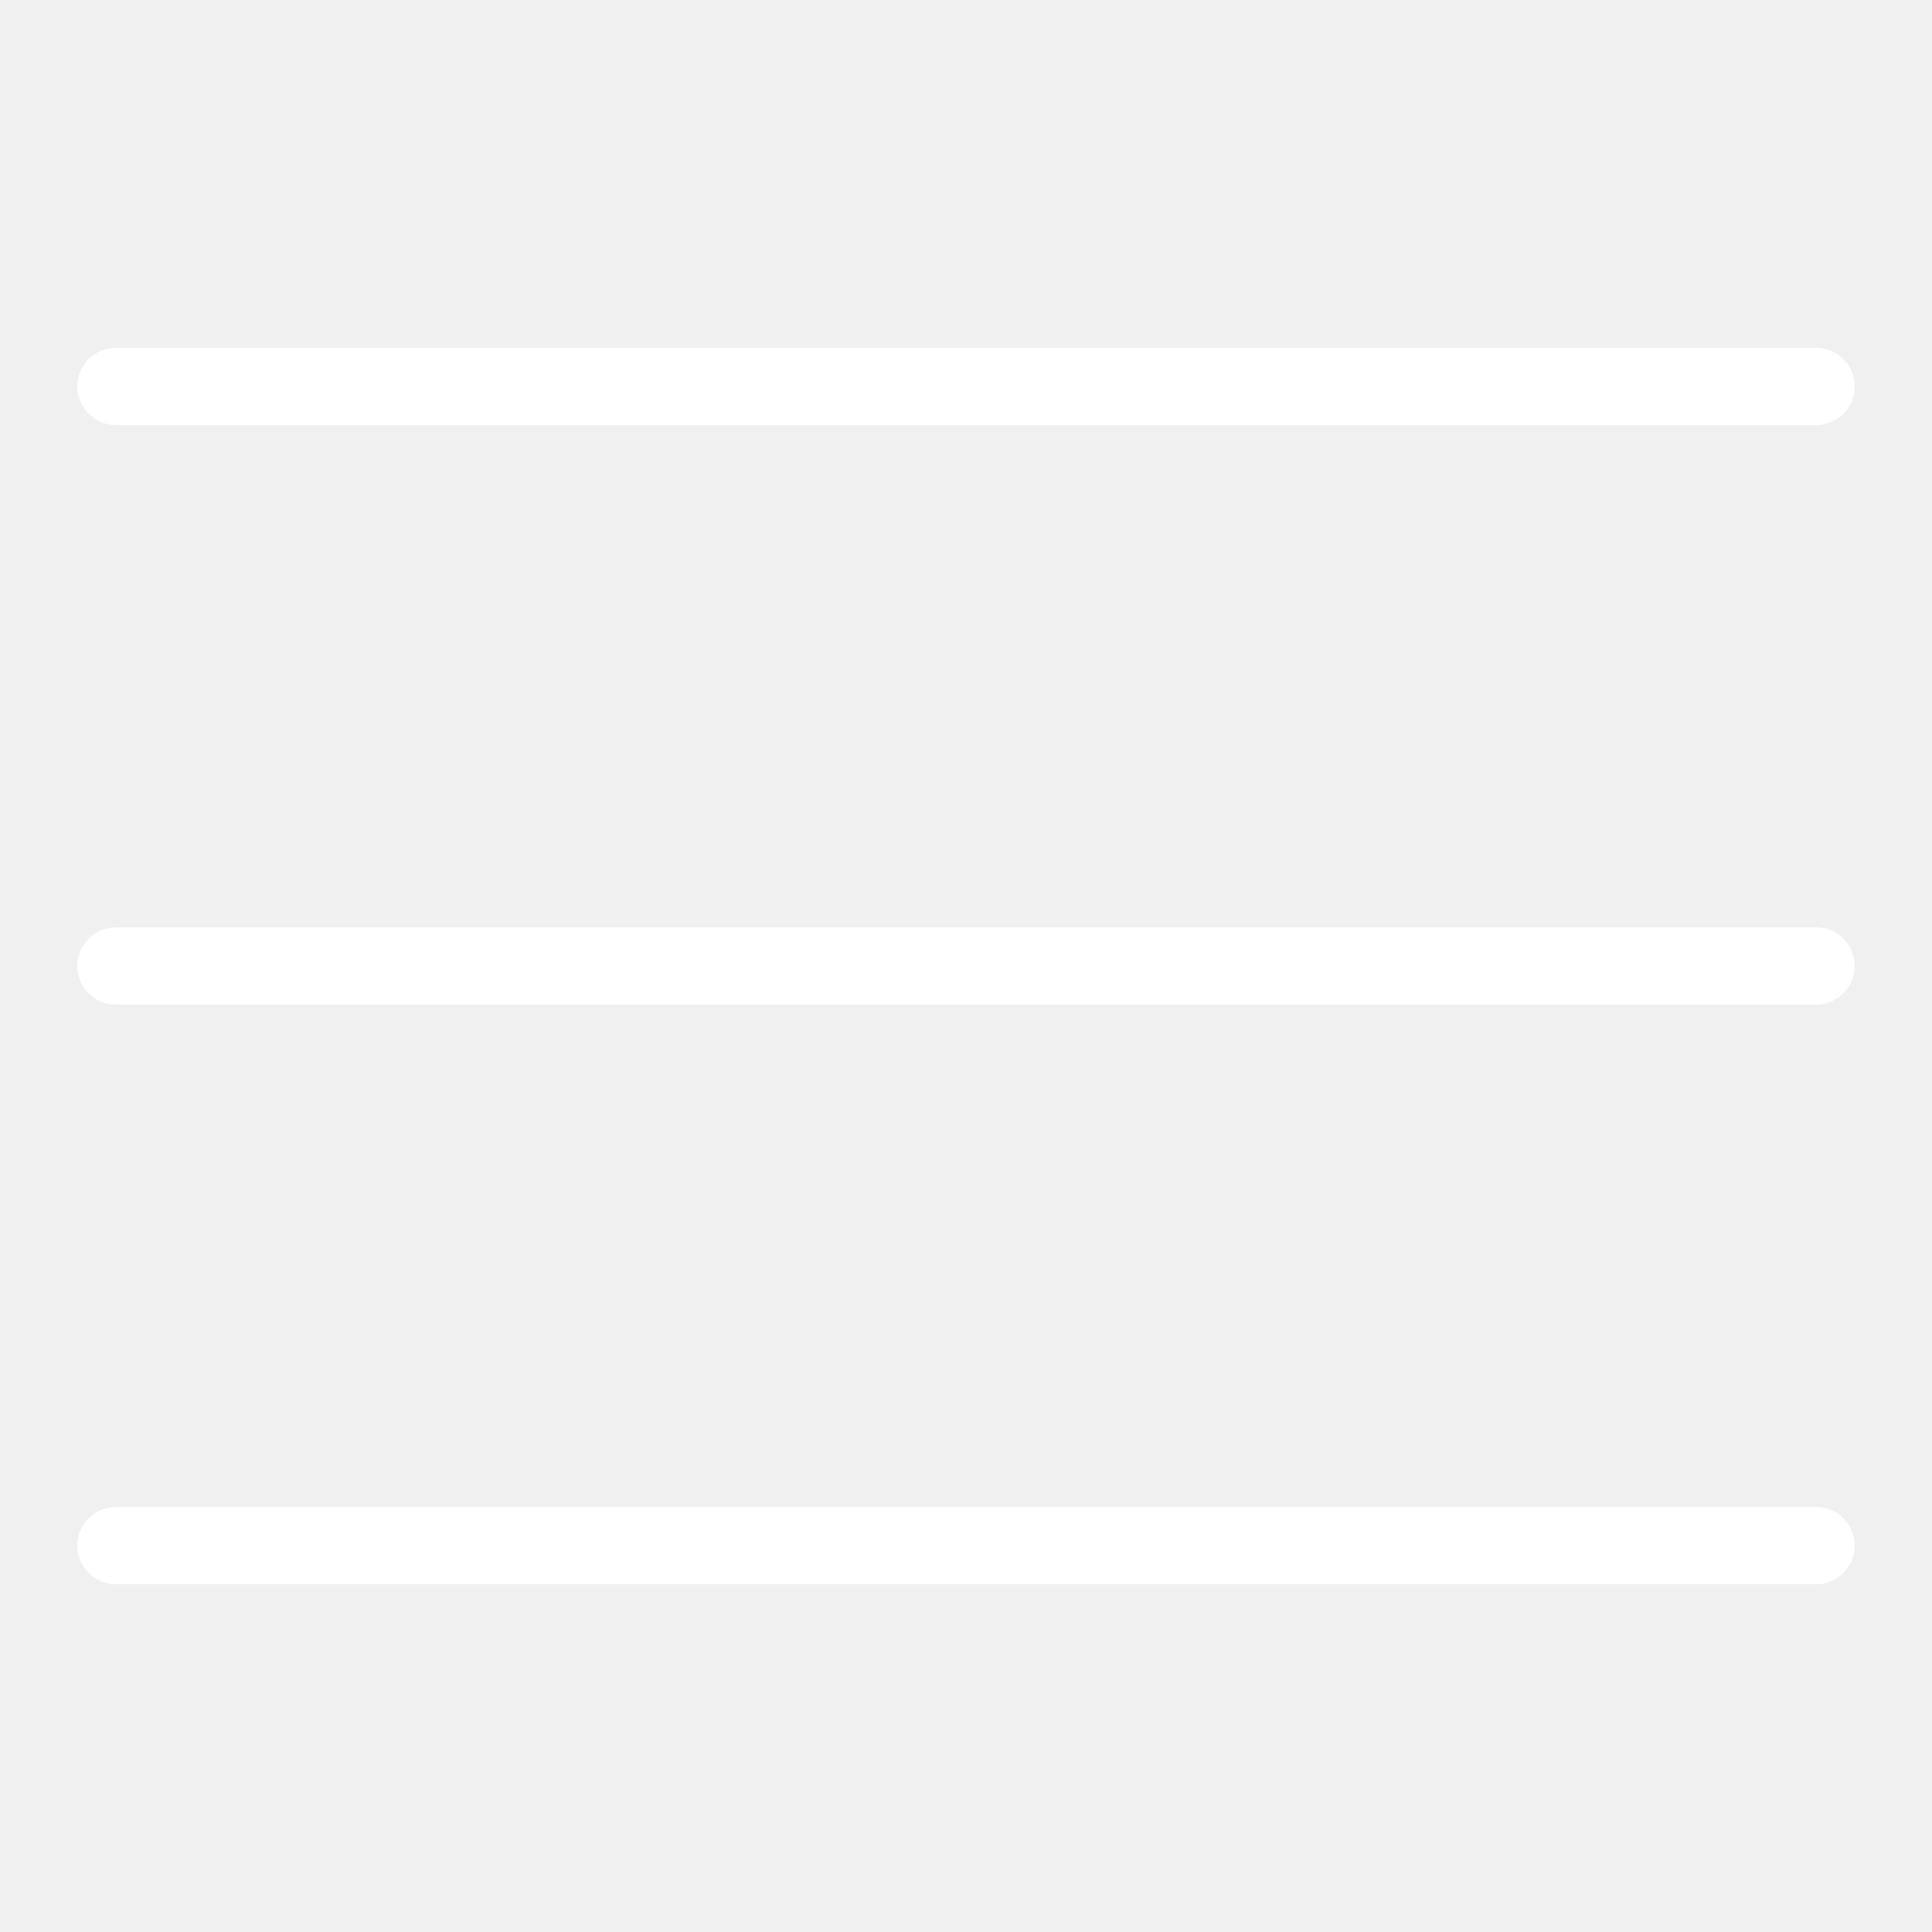
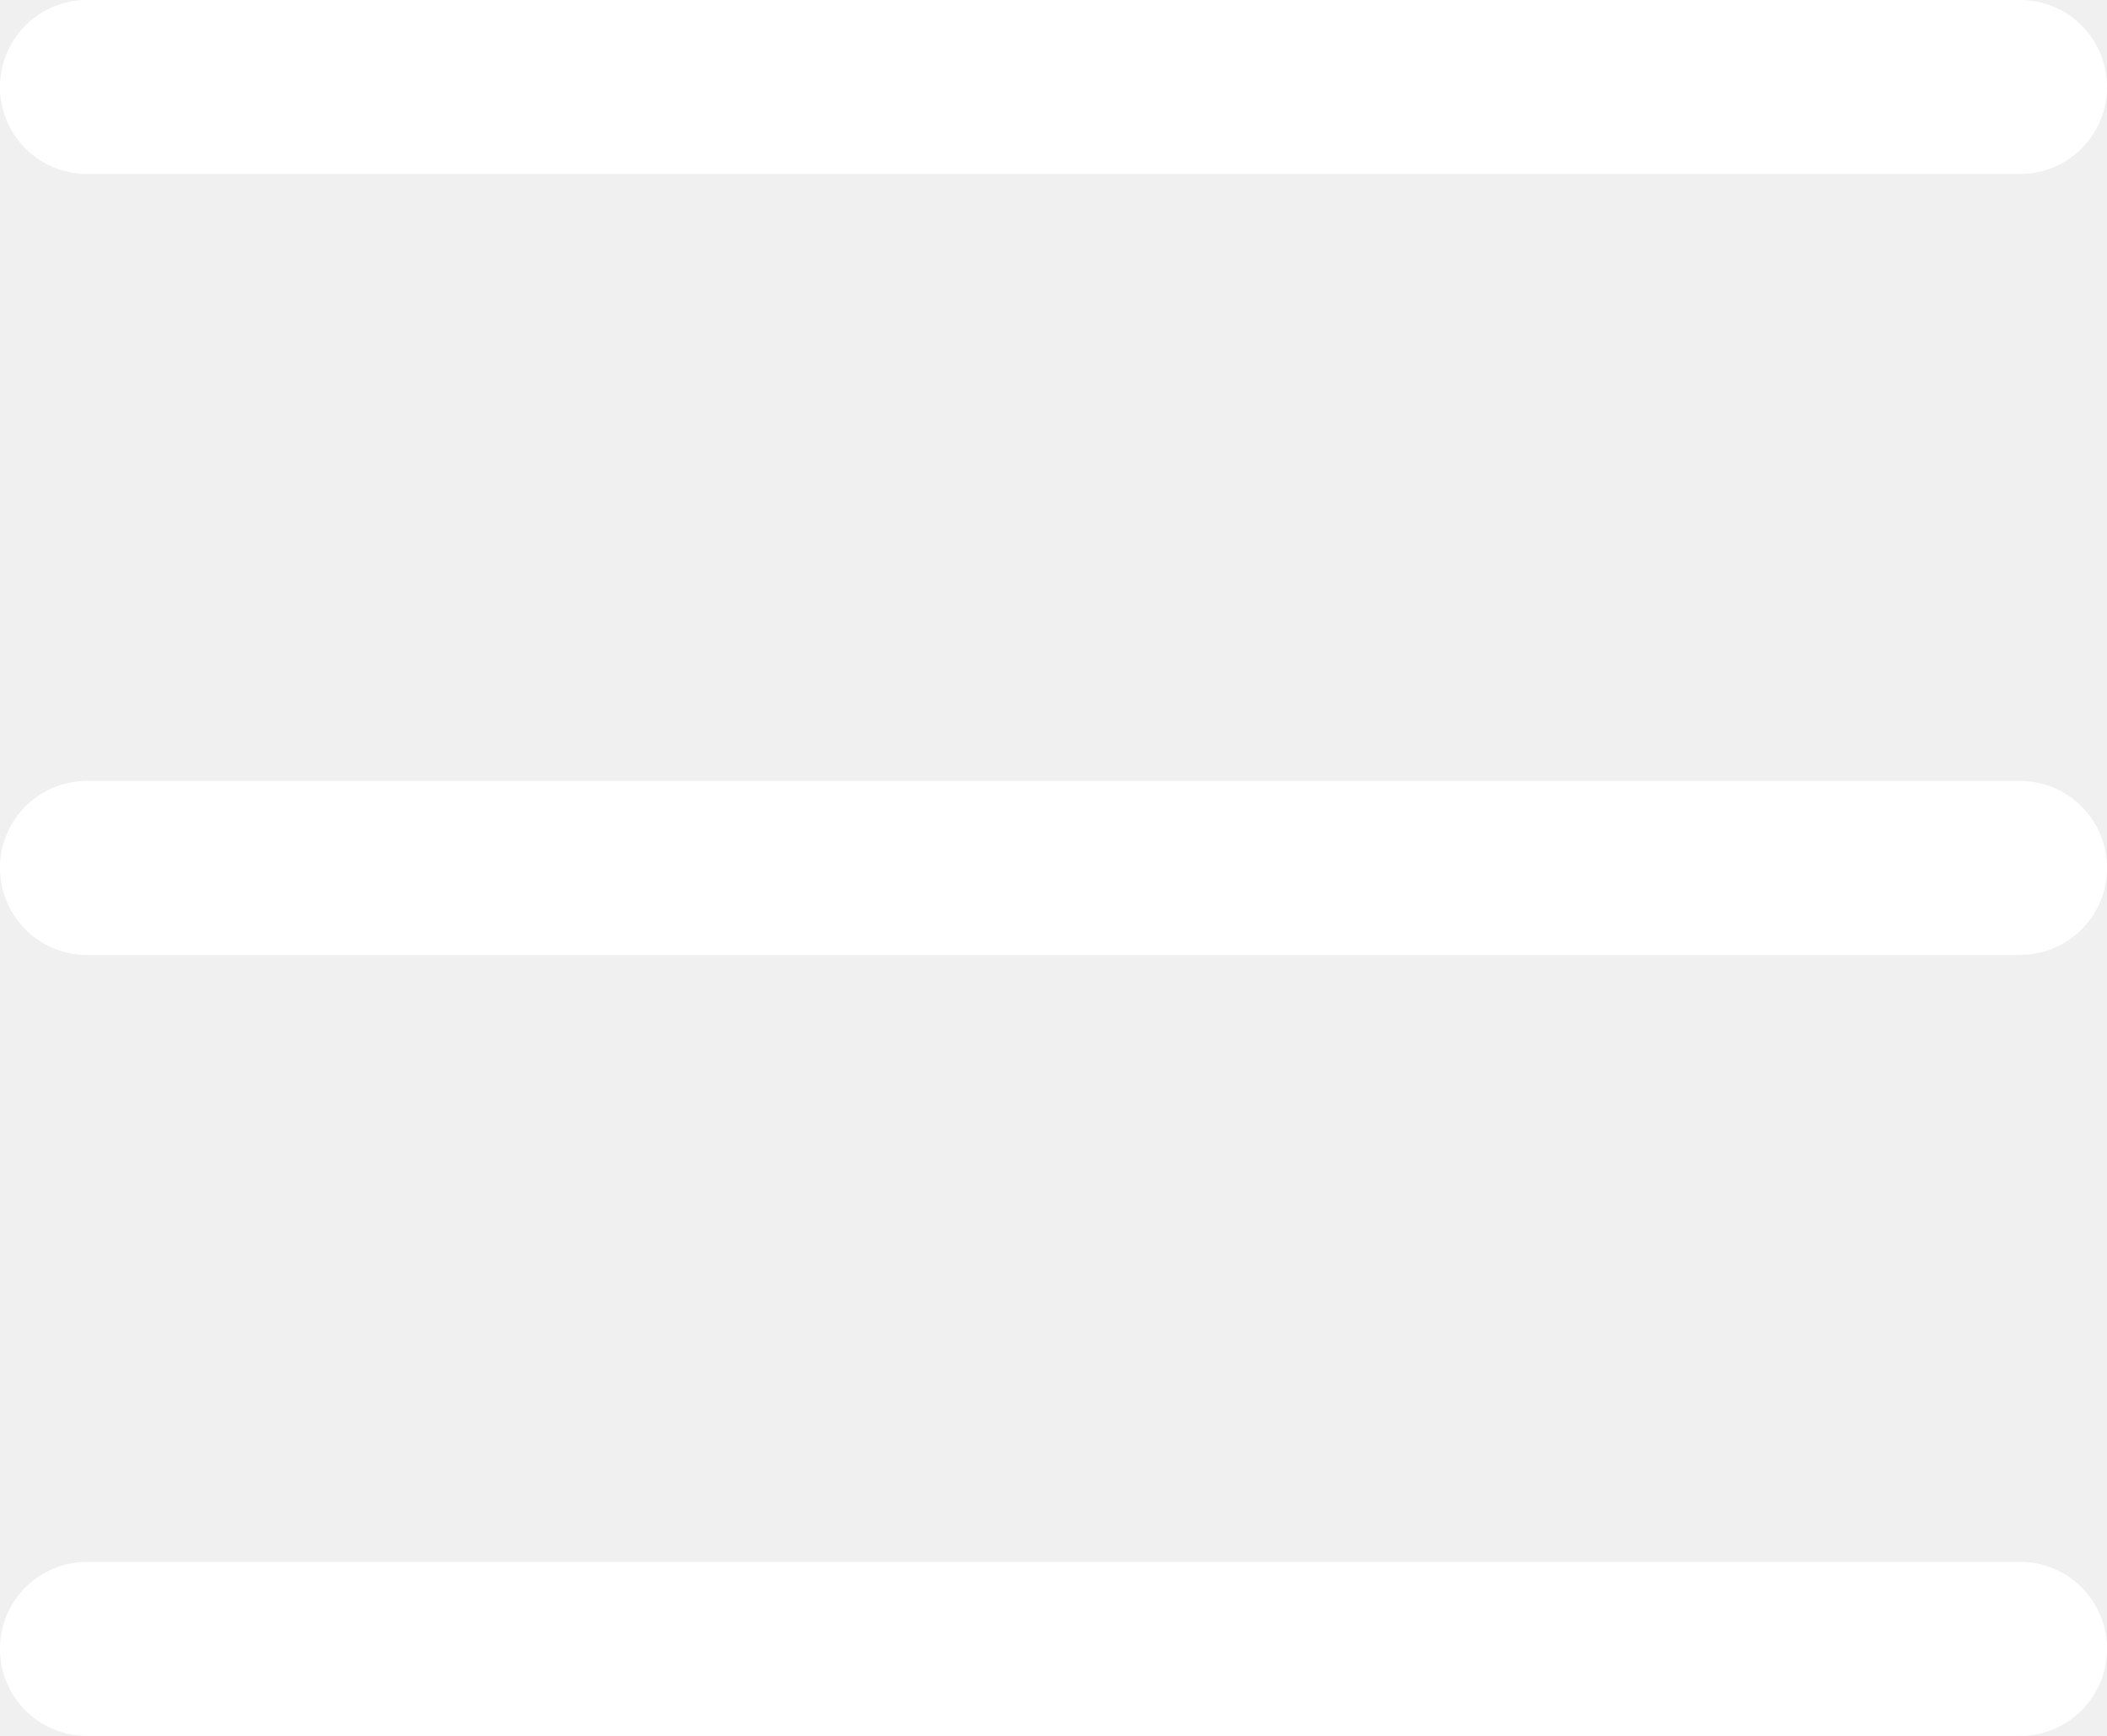
- <svg xmlns="http://www.w3.org/2000/svg" fill="#FFFFFF" viewBox="0 0 50 50" width="50px" height="50px">
-   <path d="M 3 9 A 1 1 0 1 0 3 11 L 47 11 A 1 1 0 1 0 47 9 L 3 9 z M 3 24 A 1 1 0 1 0 3 26 L 47 26 A 1 1 0 1 0 47 24 L 3 24 z M 3 39 A 1 1 0 1 0 3 41 L 47 41 A 1 1 0 1 0 47 39 L 3 39 z" />
+ <svg xmlns="http://www.w3.org/2000/svg" width="23.497" height="19.36" viewBox="0 0 23.497 19.36">
+   <g id="Group_718" data-name="Group 718" transform="translate(-354.03 -74.433)">
+     <line id="Line_38" data-name="Line 38" x2="21.557" transform="translate(355 75.403)" fill="none" stroke="#fff" stroke-linecap="round" stroke-width="1.941" />
+     <line id="Line_39" data-name="Line 39" x2="21.557" transform="translate(355 84.113)" fill="none" stroke="#fff" stroke-linecap="round" stroke-width="1.941" />
+     <line id="Line_40" data-name="Line 40" x2="21.557" transform="translate(355 92.823)" fill="none" stroke="#fff" stroke-linecap="round" stroke-width="1.941" />
+   </g>
</svg>
